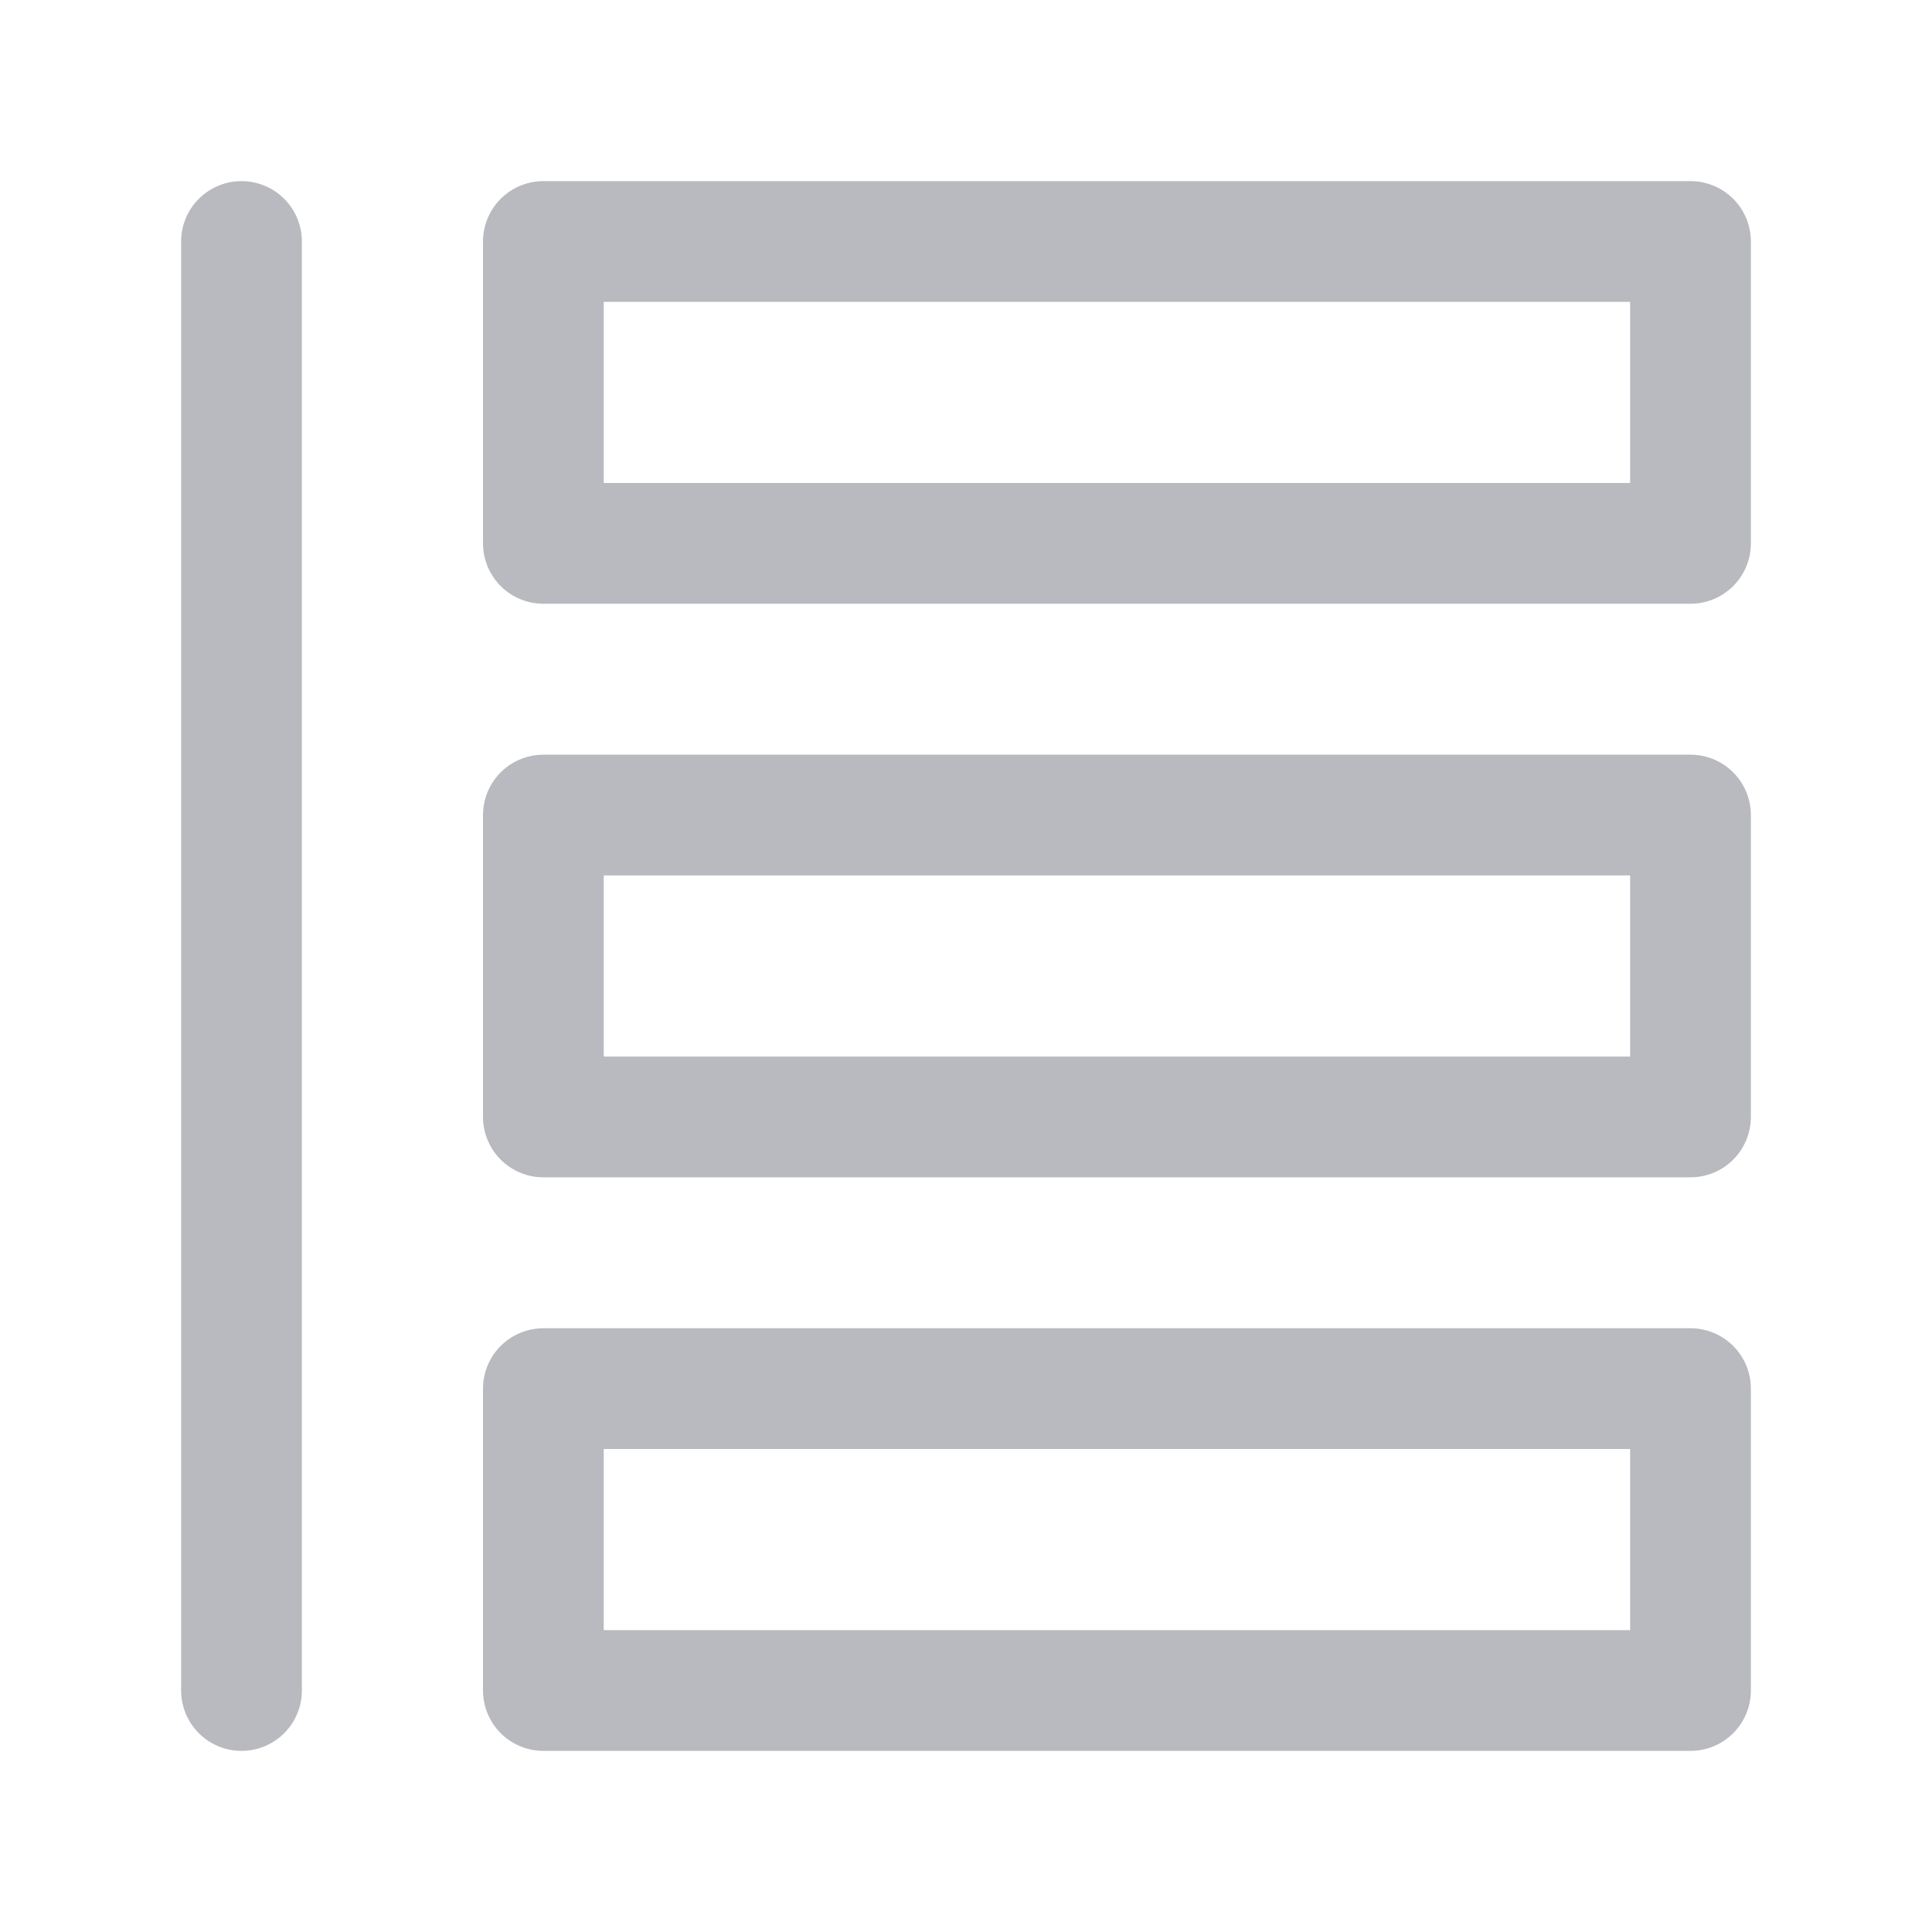
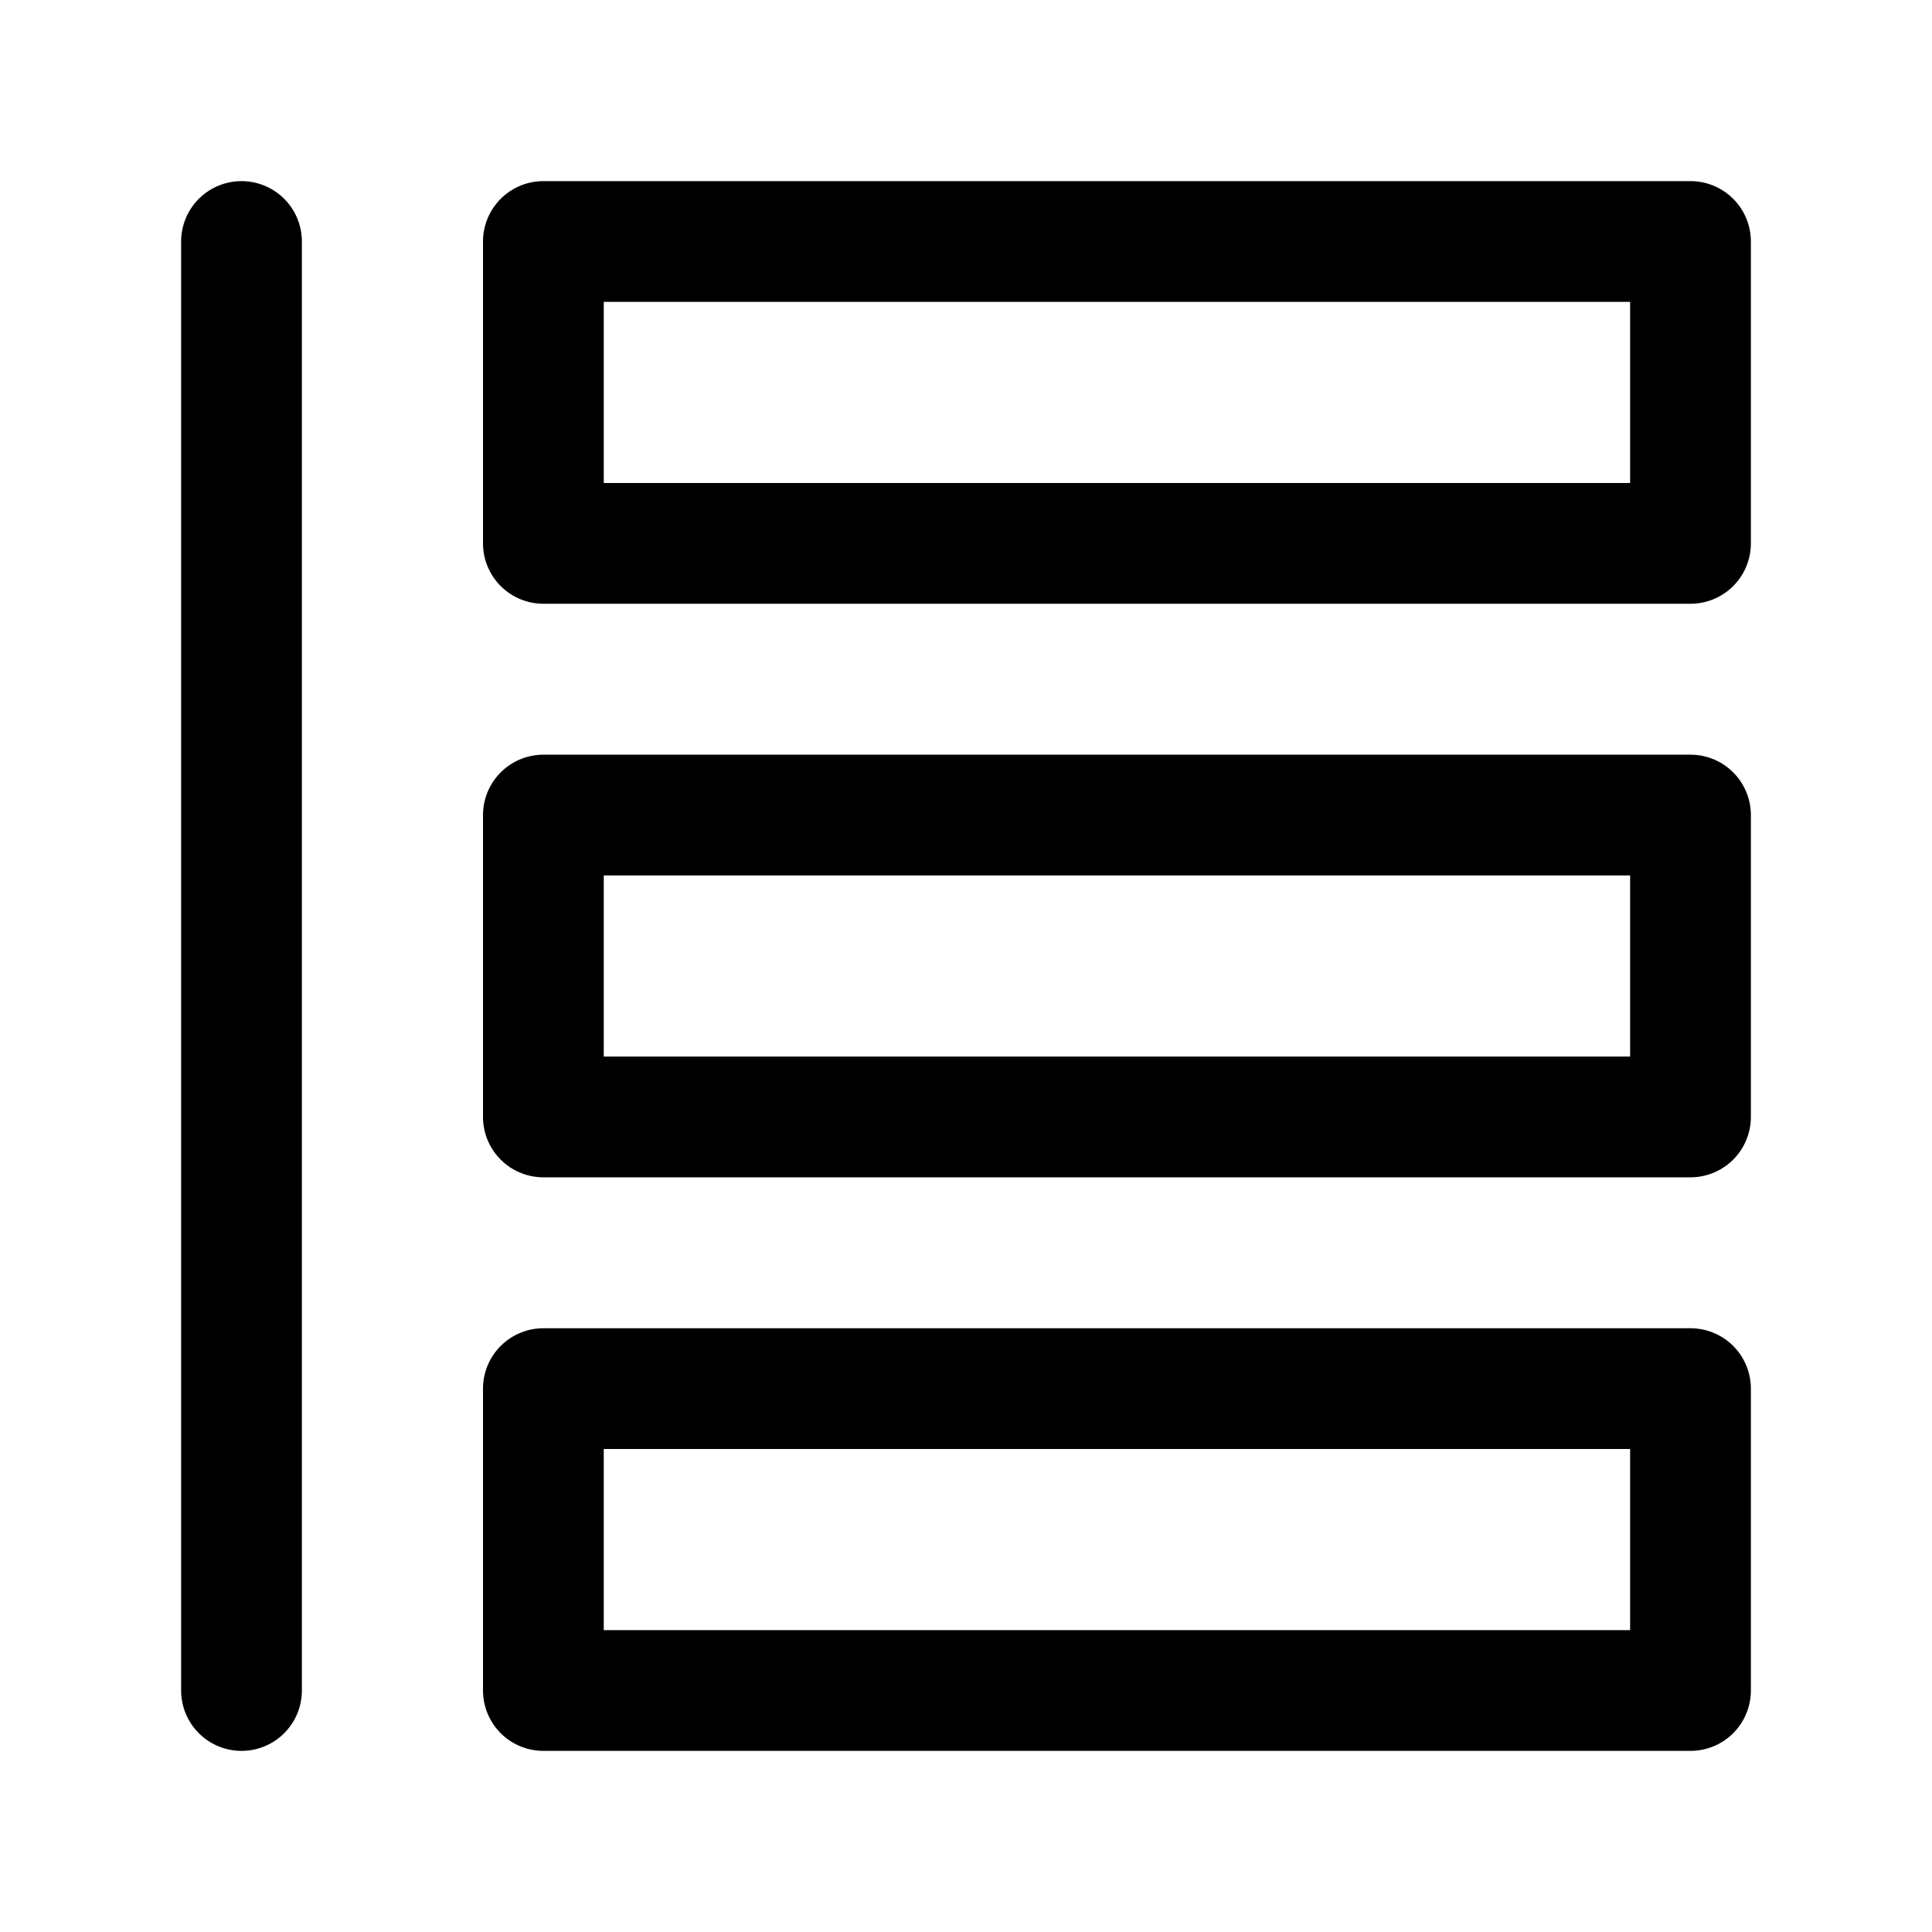
<svg xmlns="http://www.w3.org/2000/svg" width="16px" height="16px" viewBox="0 0 16 16" version="1.1">
  <g id="锚点导航" stroke="none" stroke-width="1" fill="none" fill-rule="evenodd" stroke-linejoin="round">
-     <line x1="2" y1="2" x2="2" y2="14" id="直线" stroke="#B8BABF" stroke-linecap="round" />
-     <rect id="矩形" stroke="#B8BABF" x="4.5" y="2" width="9.5" height="2.5" />
-     <rect id="矩形" stroke="#B8BABF" x="4.5" y="6.75" width="9.5" height="2.5" />
-     <rect id="矩形" stroke="#B8BABF" x="4.5" y="11.5" width="9.5" height="2.5" />
+     <line x1="2" y1="2" x2="2" y2="14" id="直线" stroke="currentColor" stroke-linecap="round" />
+     <rect id="矩形" stroke="currentColor" x="4.5" y="2" width="9.5" height="2.5" />
+     <rect id="矩形" stroke="currentColor" x="4.5" y="6.75" width="9.5" height="2.5" />
+     <rect id="矩形" stroke="currentColor" x="4.5" y="11.5" width="9.5" height="2.5" />
  </g>
</svg>
